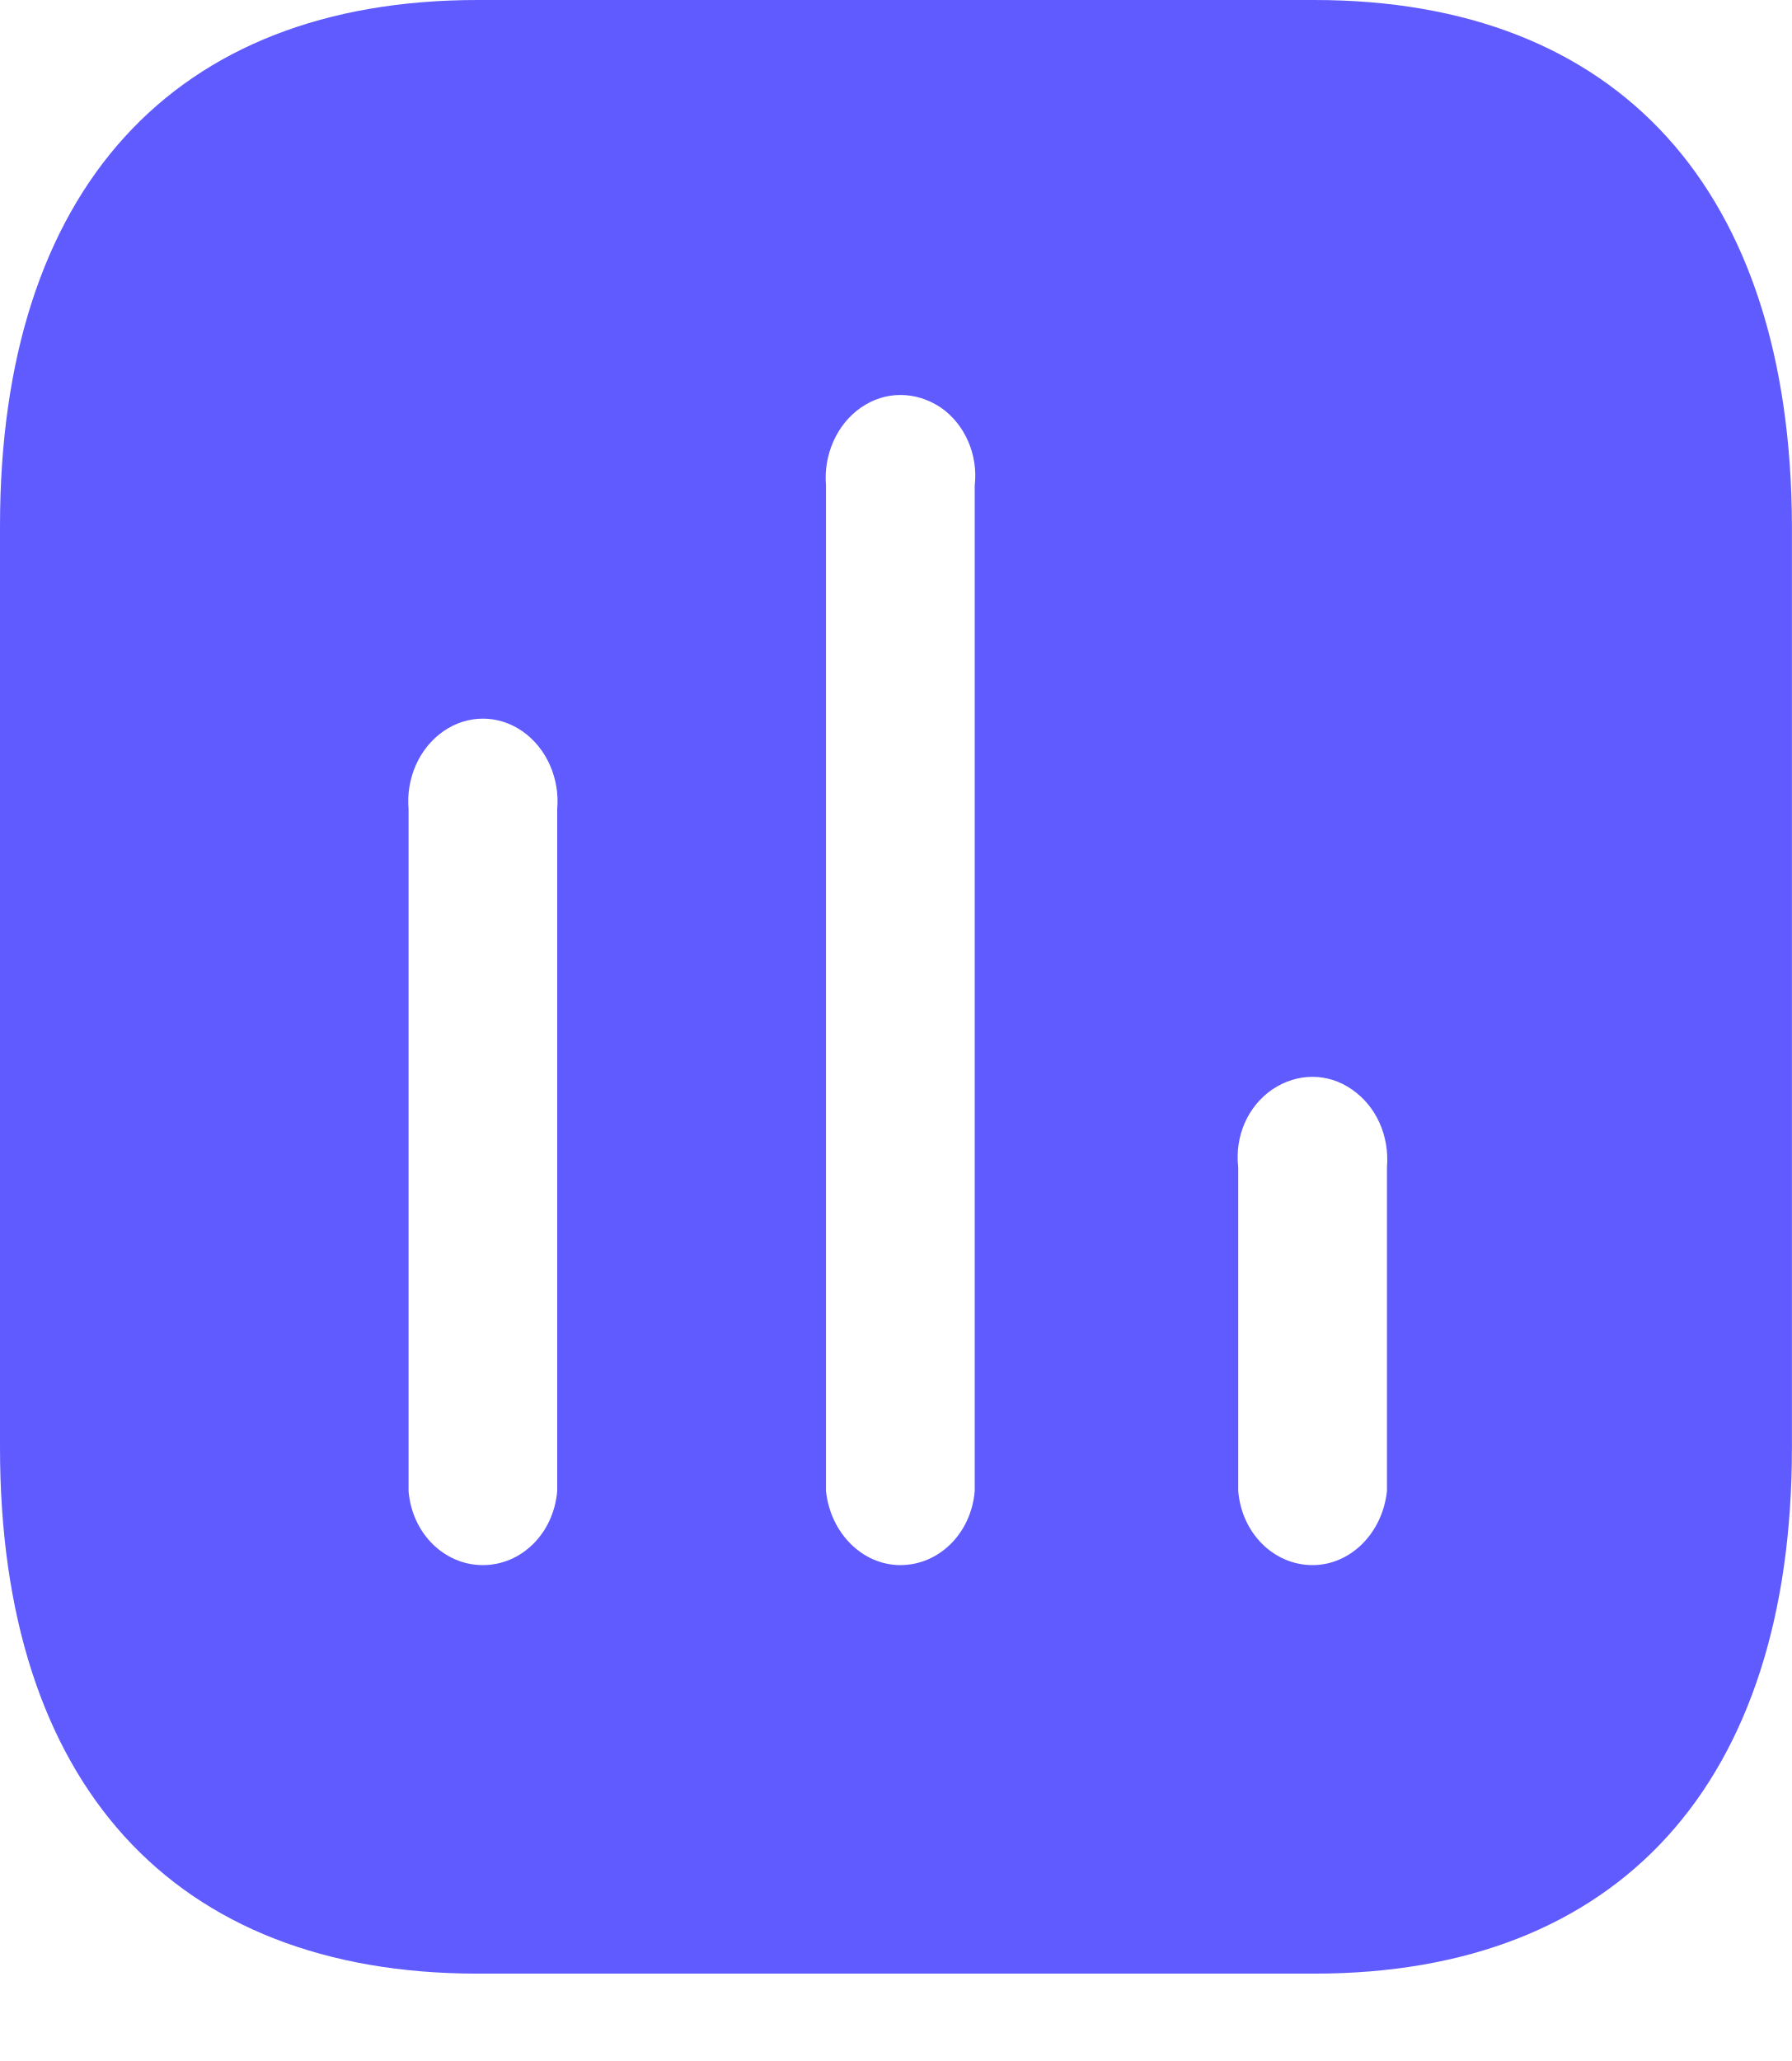
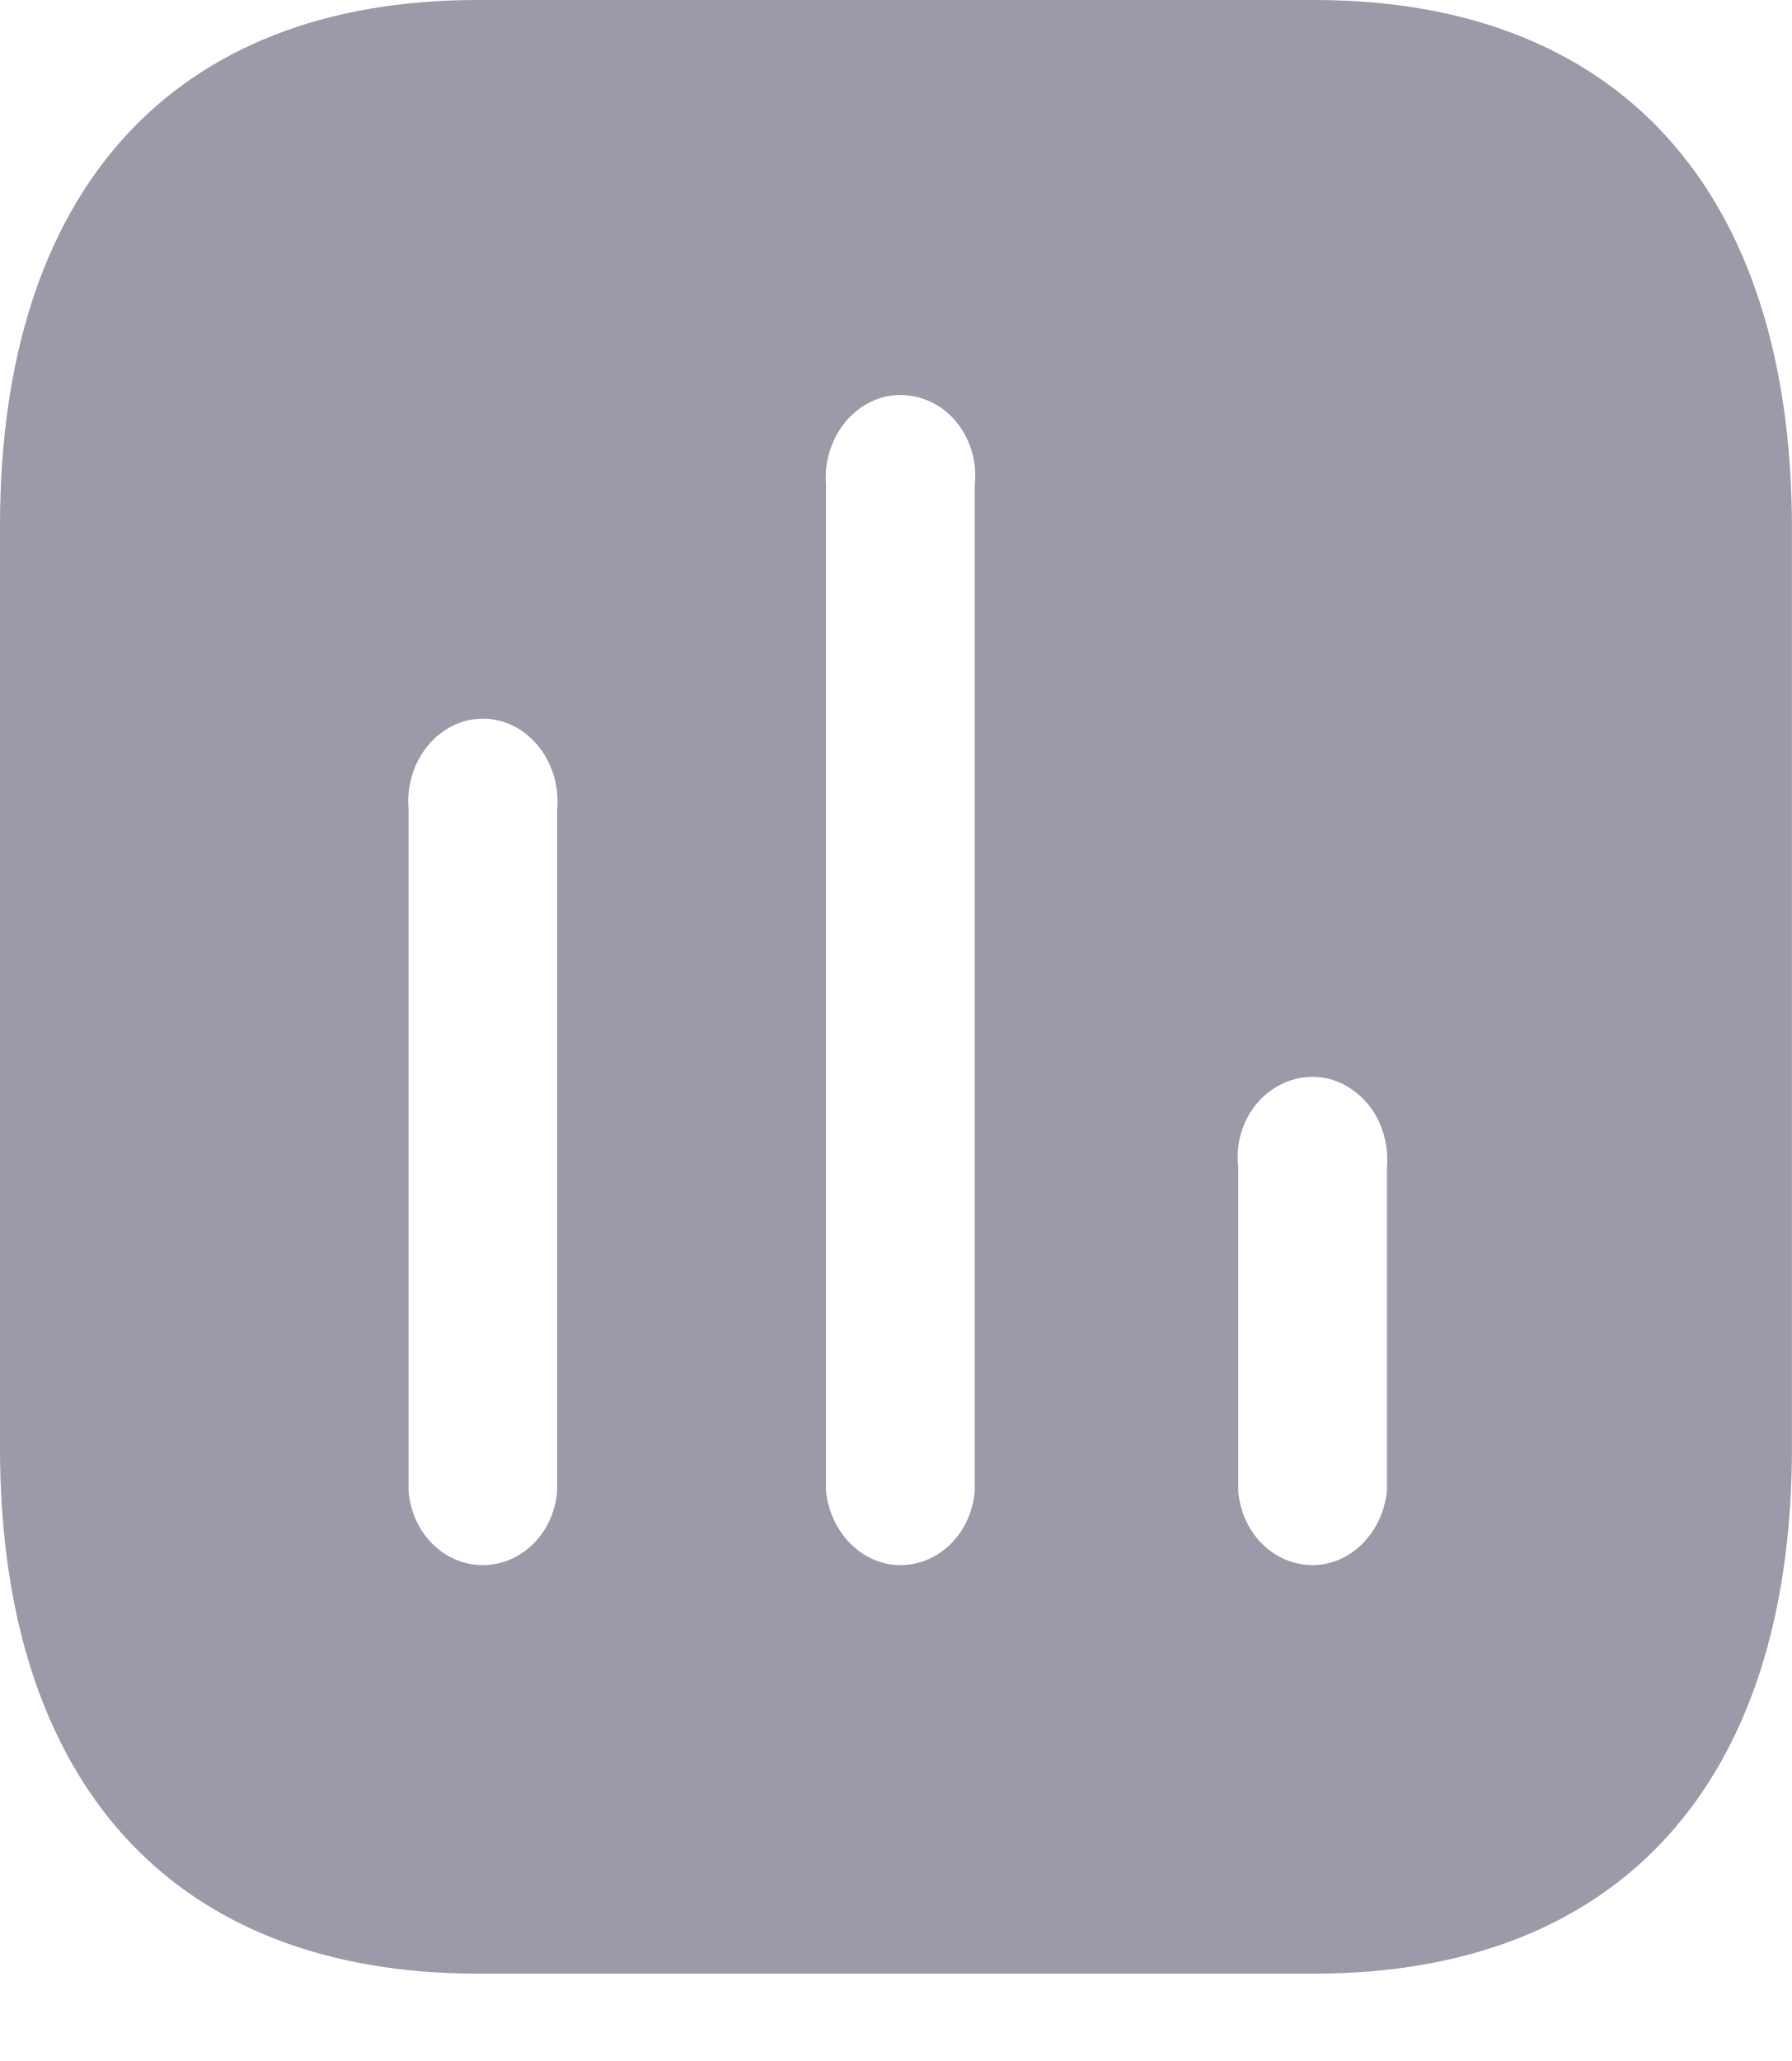
<svg xmlns="http://www.w3.org/2000/svg" width="20" height="23" viewBox="0 0 20 23" fill="none">
-   <path fill-rule="evenodd" clip-rule="evenodd" d="M5.33 0H14.669C18.07 0 19.99 2.124 20 5.87V16.155C20 19.899 18.07 22.025 14.669 22.025H5.33C1.929 22.025 3.05176e-05 19.899 3.05176e-05 16.155V5.87C3.05176e-05 2.124 1.929 0 5.33 0ZM10.049 17.466C10.48 17.466 10.839 17.113 10.879 16.64V5.418C10.919 5.077 10.77 4.734 10.5 4.548C10.219 4.361 9.879 4.361 9.61 4.548C9.339 4.734 9.19 5.077 9.219 5.418V16.64C9.27 17.113 9.629 17.466 10.049 17.466ZM14.65 17.466C15.07 17.466 15.429 17.113 15.48 16.64V13.028C15.509 12.674 15.36 12.345 15.089 12.158C14.82 11.97 14.48 11.97 14.2 12.158C13.929 12.345 13.78 12.674 13.82 13.028V16.64C13.86 17.113 14.219 17.466 14.65 17.466ZM6.219 16.64C6.179 17.113 5.82 17.466 5.389 17.466C4.959 17.466 4.599 17.113 4.56 16.64V9.03C4.53 8.688 4.679 8.347 4.95 8.16C5.219 7.973 5.56 7.973 5.83 8.16C6.099 8.347 6.25 8.688 6.219 9.03V16.64Z" fill="#605BFF" />
+   <g opacity="0.4">
+     <path fill-rule="evenodd" clip-rule="evenodd" d="M5.33 0H14.669C18.07 0 19.99 2.124 20 5.87V16.155C20 19.899 18.07 22.025 14.669 22.025H5.33C1.929 22.025 3.05176e-05 19.899 3.05176e-05 16.155V5.87C3.05176e-05 2.124 1.929 0 5.33 0ZM10.049 17.466C10.48 17.466 10.839 17.113 10.879 16.64V5.418C10.919 5.077 10.77 4.734 10.5 4.548C10.219 4.361 9.879 4.361 9.61 4.548C9.339 4.734 9.19 5.077 9.219 5.418V16.64C9.27 17.113 9.629 17.466 10.049 17.466ZM14.65 17.466C15.07 17.466 15.429 17.113 15.48 16.64V13.028C15.509 12.674 15.36 12.345 15.089 12.158C14.82 11.97 14.48 11.97 14.2 12.158C13.929 12.345 13.78 12.674 13.82 13.028V16.64C13.86 17.113 14.219 17.466 14.65 17.466ZM6.219 16.64C6.179 17.113 5.82 17.466 5.389 17.466C4.959 17.466 4.599 17.113 4.56 16.64V9.03C4.53 8.688 4.679 8.347 4.95 8.16C5.219 7.973 5.56 7.973 5.83 8.16C6.099 8.347 6.25 8.688 6.219 9.03V16.64Z" fill="#030229" />
+   </g>
</svg>
